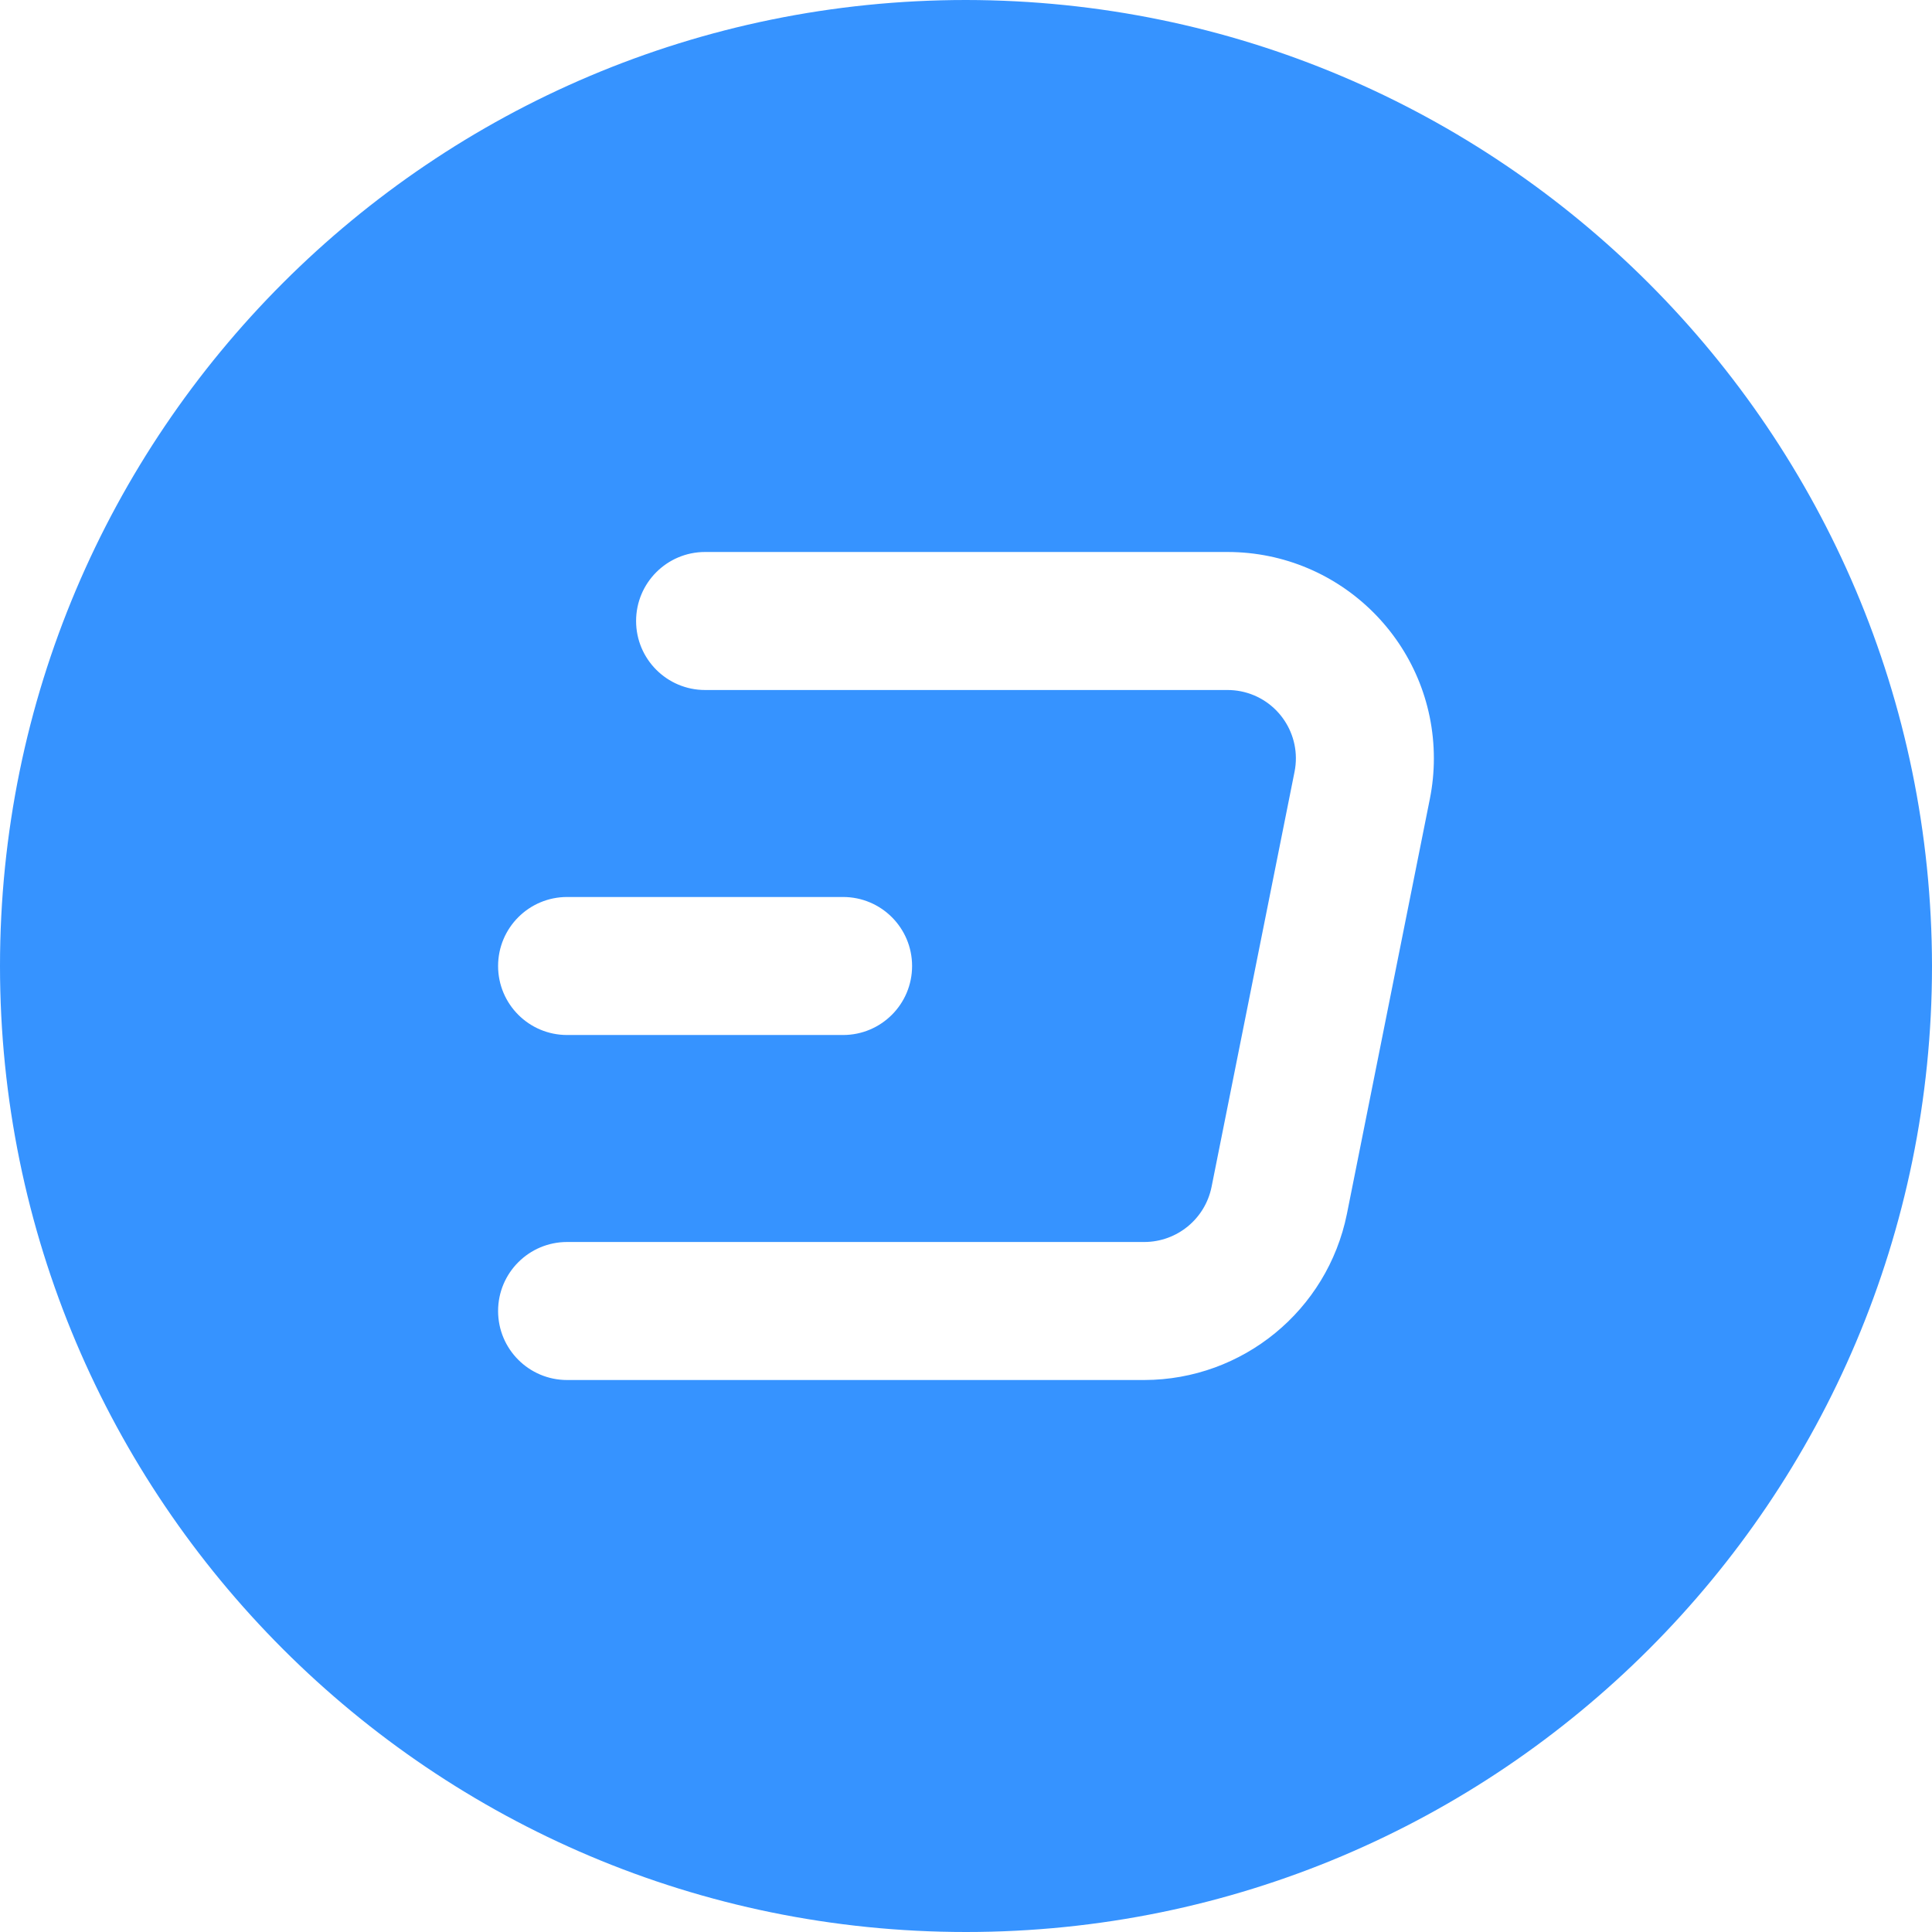
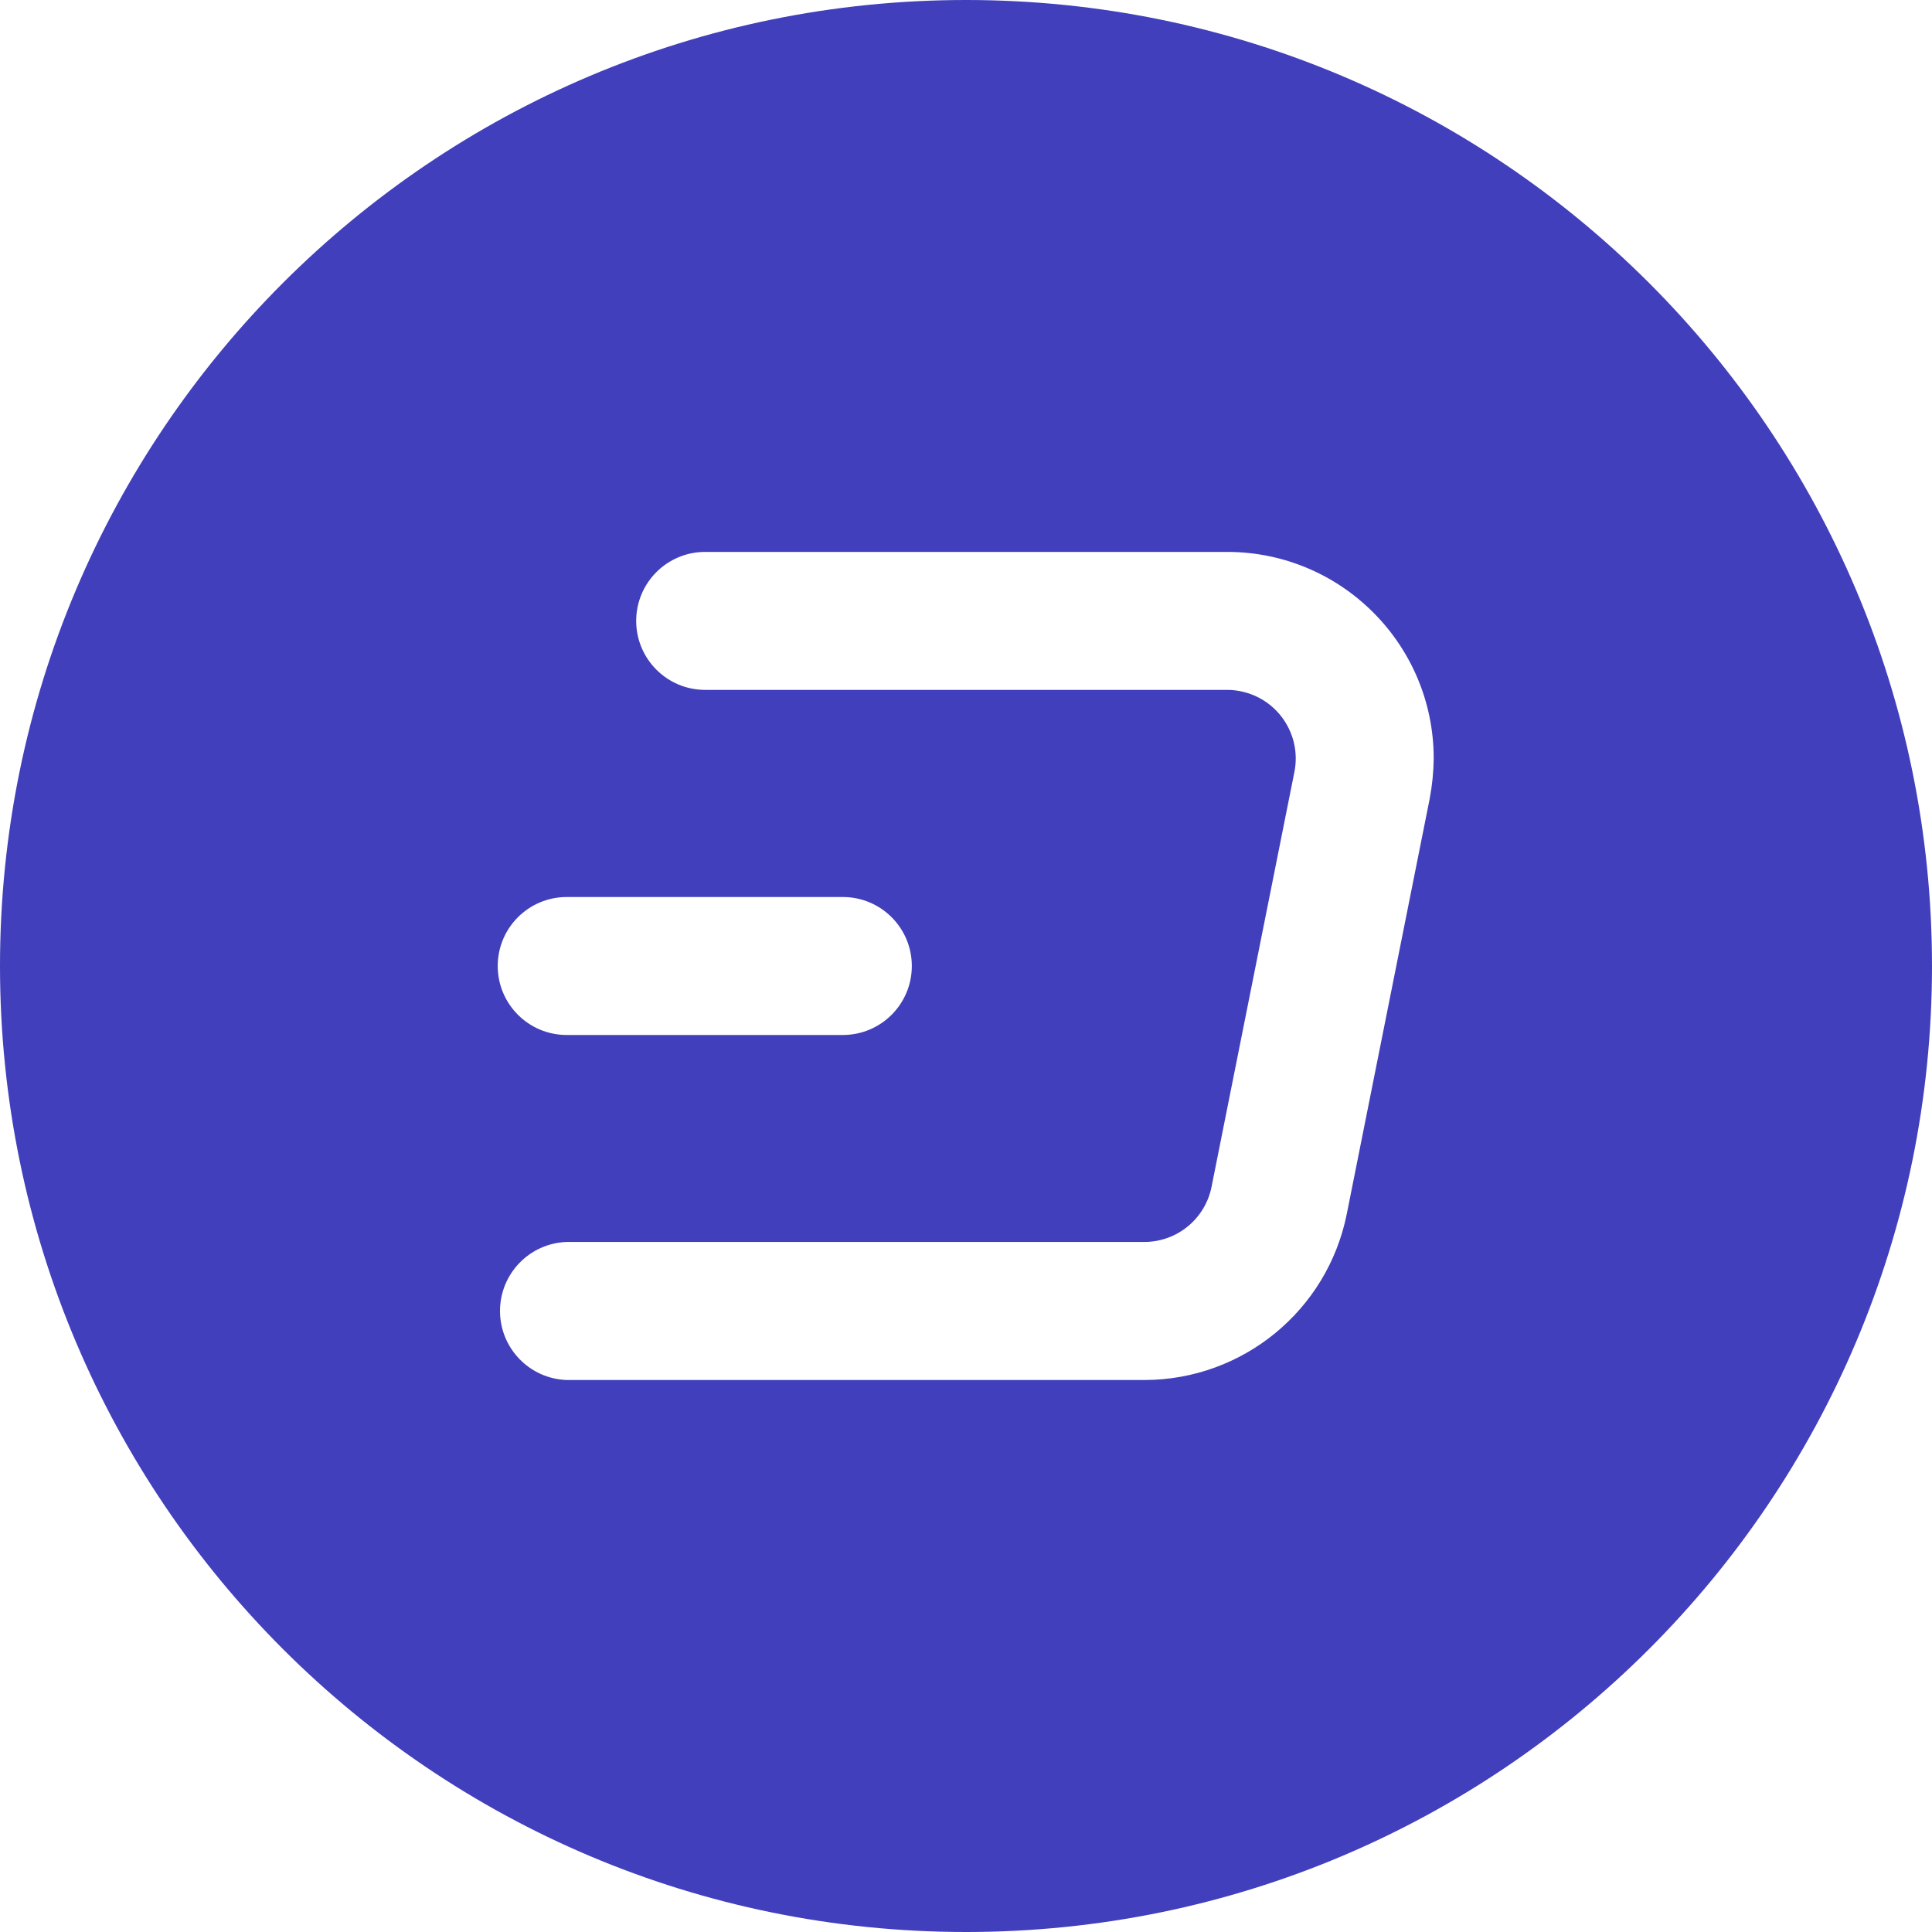
- <svg xmlns="http://www.w3.org/2000/svg" width="137" height="137" viewBox="0 0 137 137" fill="none">
-   <path d="M68.5 0C30.669 0 0 30.669 0 68.5C0 106.331 30.669 137 68.5 137C106.331 137 137 106.331 137 68.5C136.958 30.686 106.313 0.042 68.5 0ZM40.213 63.607H59.784C62.487 63.607 64.677 65.797 64.677 68.5C64.677 71.203 62.487 73.393 59.784 73.393H40.213C37.51 73.393 35.32 71.203 35.32 68.5C35.32 65.797 37.512 63.607 40.213 63.607ZM101.393 56.646L95.509 86.088C94.123 92.923 88.122 97.841 81.149 97.858H40.213C37.51 97.858 35.32 95.667 35.32 92.964C35.32 90.262 37.512 88.071 40.213 88.071H81.149C83.462 88.065 85.452 86.435 85.912 84.168L91.798 54.725C92.321 52.097 90.616 49.544 87.989 49.021C87.677 48.96 87.361 48.929 87.044 48.929H49.999C47.297 48.929 45.106 46.738 45.106 44.036C45.106 41.333 47.297 39.142 49.999 39.142H87.044C95.128 39.145 101.679 45.699 101.677 53.783C101.677 54.743 101.582 55.702 101.393 56.646Z" fill="#3693FF" />
+ <svg xmlns="http://www.w3.org/2000/svg" width="24" height="24" viewBox="0 0 24 24">
+   <defs>
+     <style>
+       .cls-1 {
+         fill: #413fbb;
+         fill-rule: evenodd;
+       }
+     </style>
+   </defs>
+   <path id="Vector" class="cls-1" d="M1583,256a12,12,0,1,0,12,12,12,12,0,0,0-12-12h0Zm5.76,9.923-1.03,5.158a2.567,2.567,0,0,1-2.51,2.062h-7.18a0.858,0.858,0,0,1,0-1.715h7.18a0.852,0.852,0,0,0,.83-0.683l1.03-5.158a0.852,0.852,0,0,0-.67-1,0.791,0.791,0,0,0-.16-0.017h-6.49a0.857,0.857,0,1,1,0-1.714h6.49a2.566,2.566,0,0,1,2.56,2.565,2.808,2.808,0,0,1-.05.5h0Zm-10.72,1.22h3.43a0.857,0.857,0,1,1,0,1.714h-3.43A0.857,0.857,0,0,1,1578.04,267.143Z" transform="translate(-1571 -256)" />
</svg>
